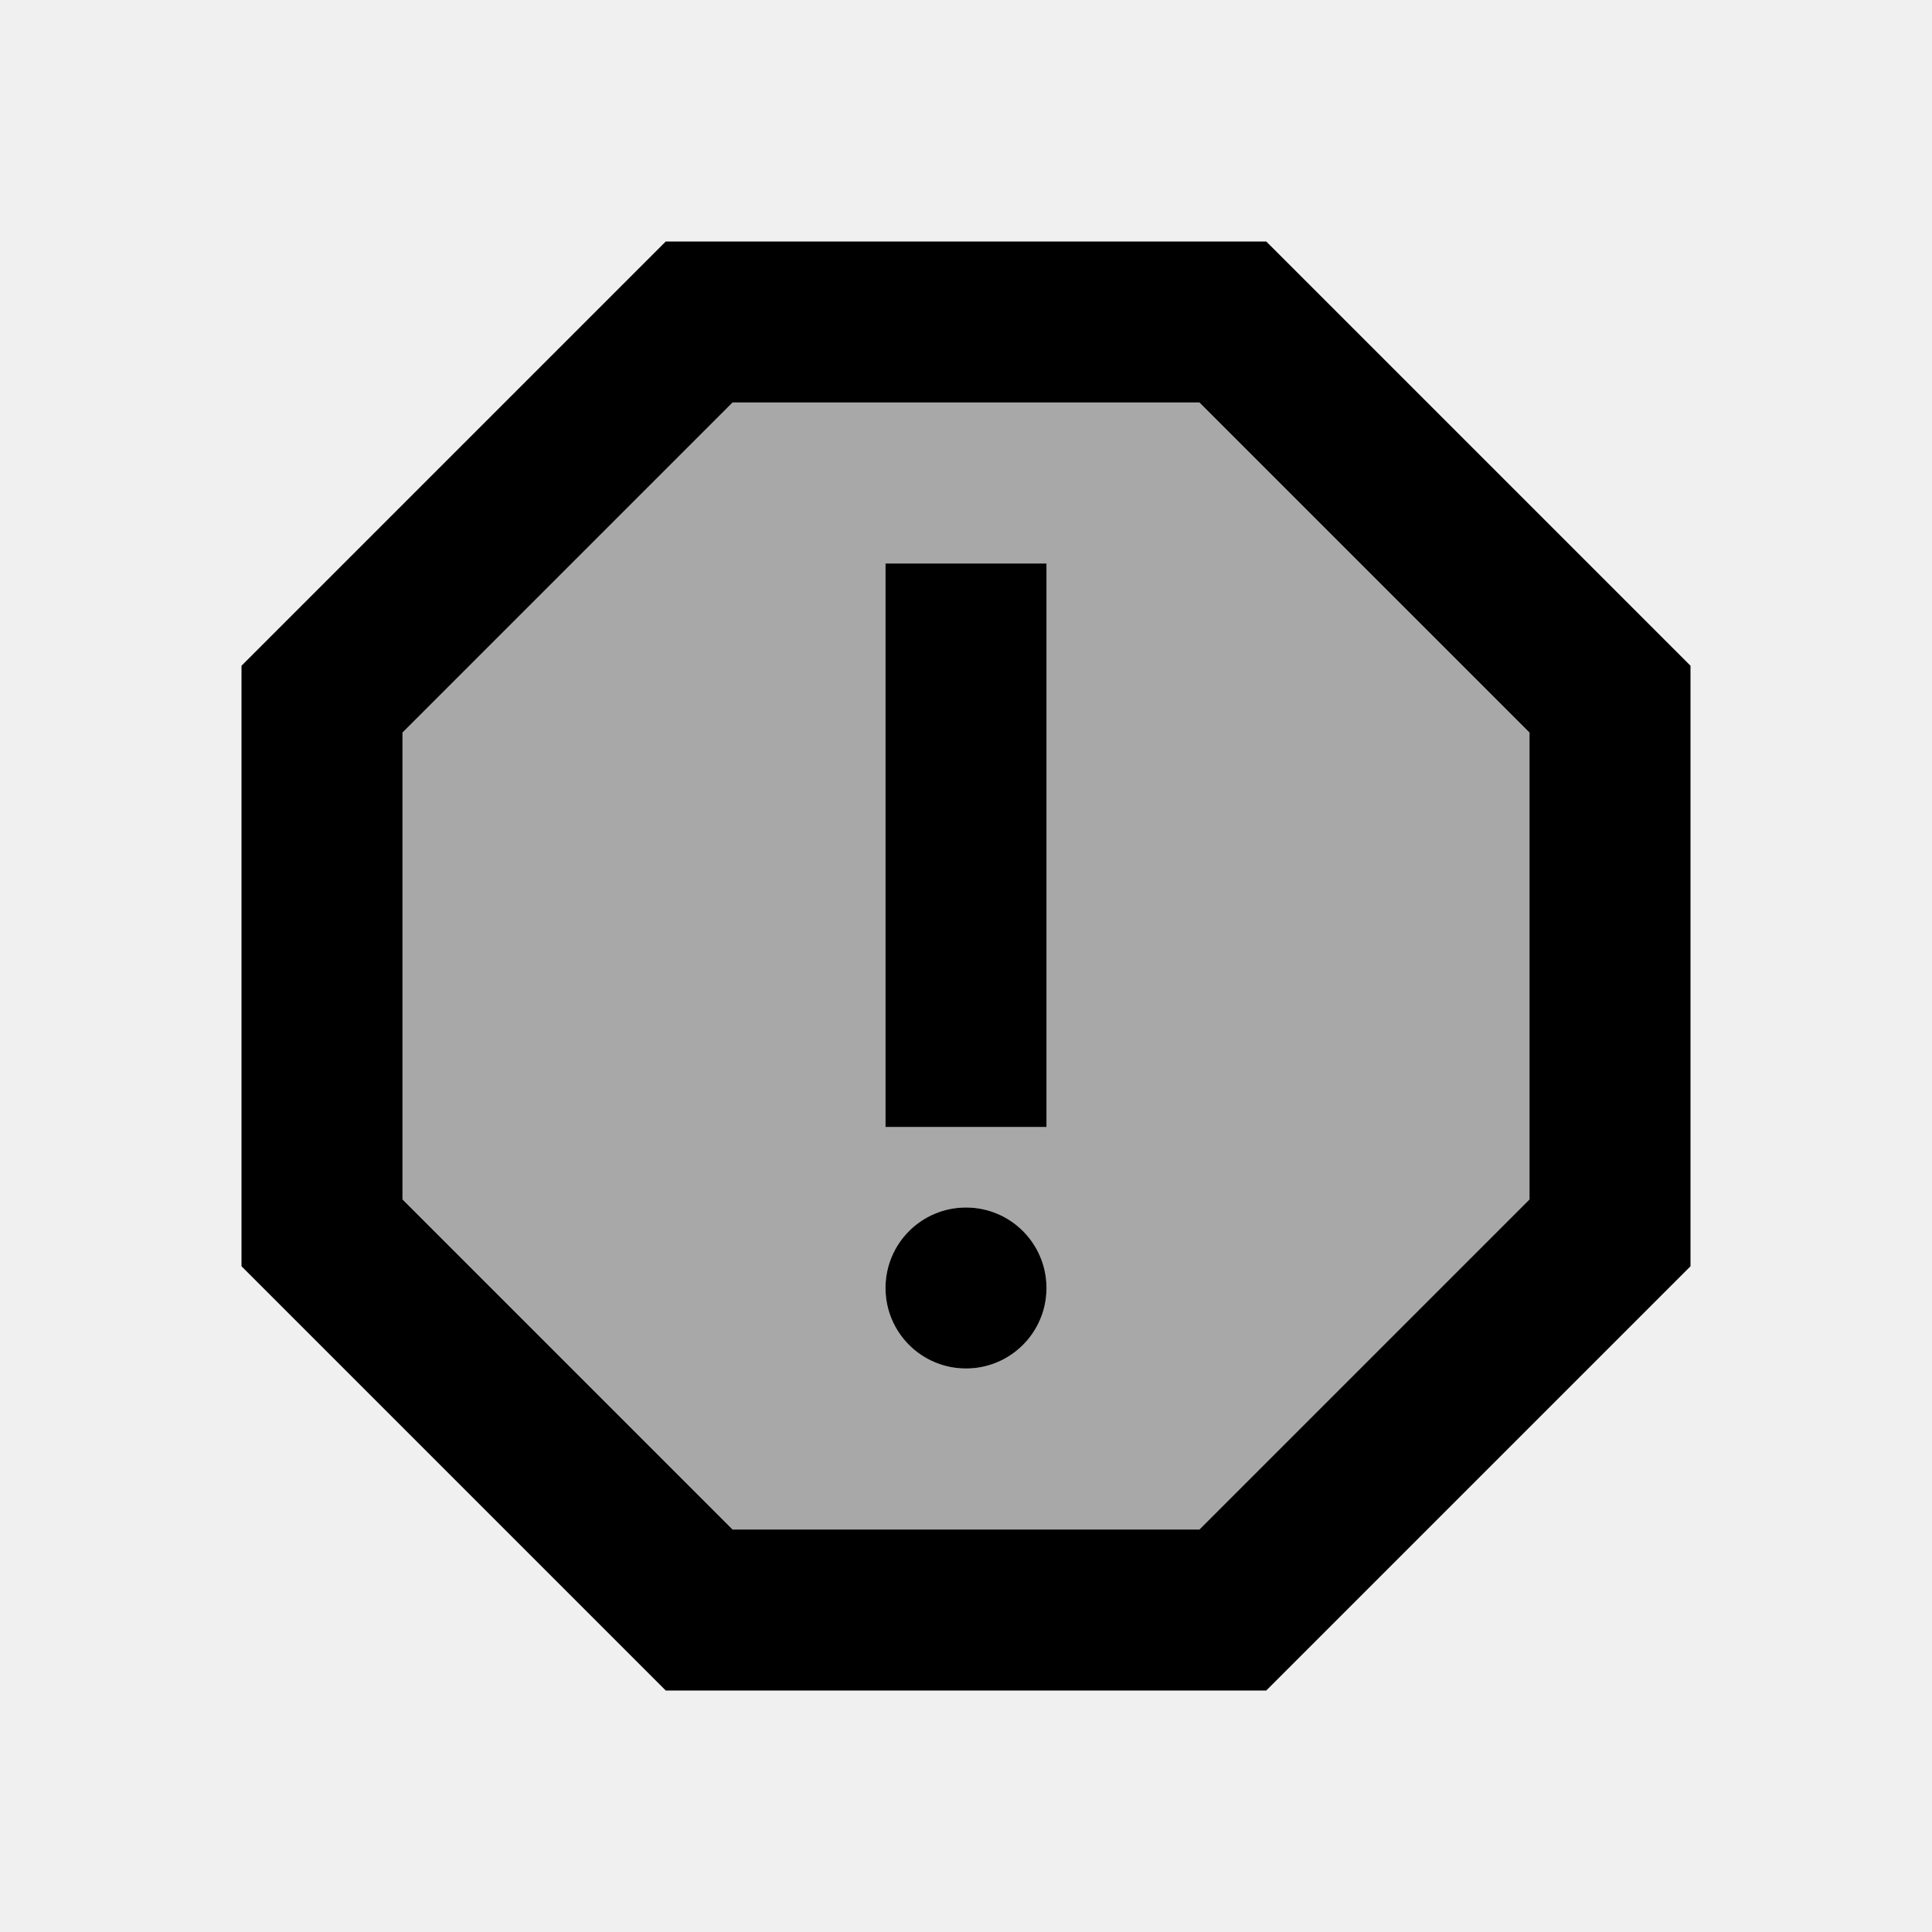
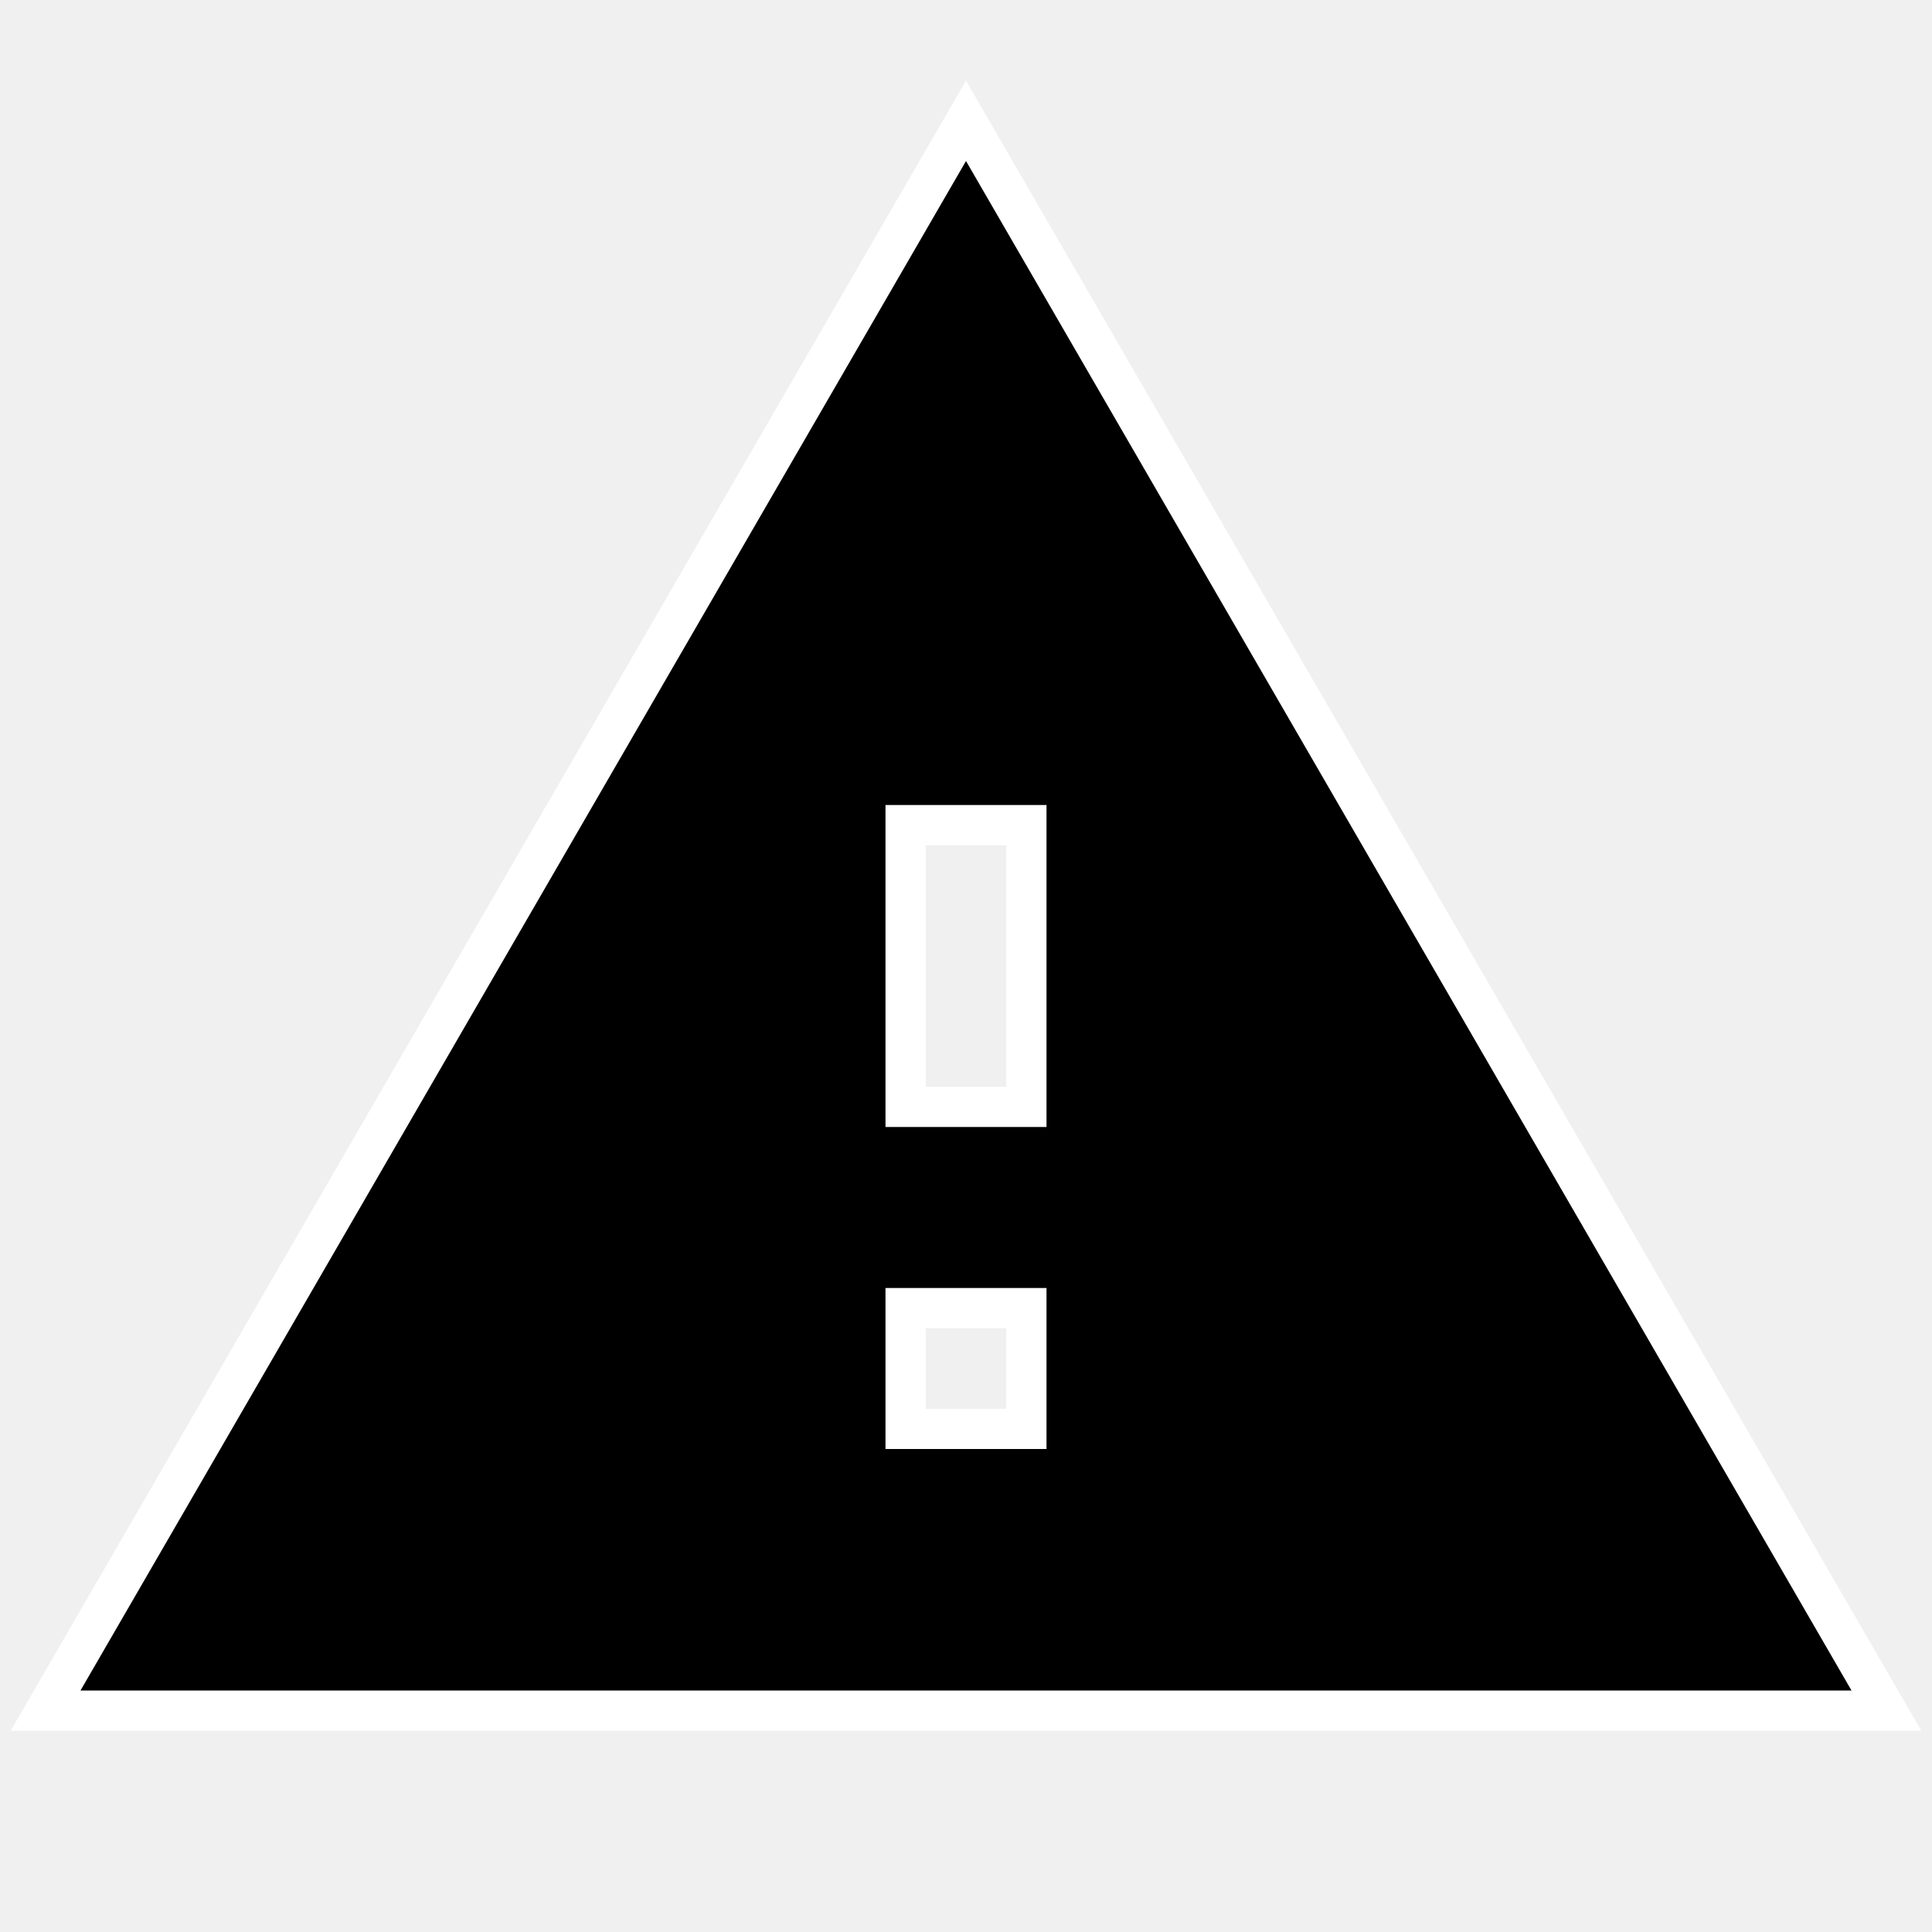
- <svg xmlns="http://www.w3.org/2000/svg" height="24px" viewBox="0 0 24 24" width="24px" fill="#000000">
-   <path d="M0 0h24v24H0V0z" fill="none" />
-   <path d="M9.1 5L5 9.1v5.8L9.1 19h5.8l4.1-4.1V9.1L14.9 5H9.1zM12 17c-.55 0-1-.45-1-1s.45-1 1-1 1 .45 1 1-.45 1-1 1zm1-3h-2V7h2v7z" opacity=".3" />
-   <path d="M15.73 3H8.27L3 8.27v7.46L8.27 21h7.46L21 15.73V8.27L15.73 3zM19 14.9L14.9 19H9.1L5 14.9V9.1L9.1 5h5.8L19 9.1v5.8z" />
-   <circle cx="12" cy="16" r="1" />
-   <path d="M11 7h2v7h-2z" />
+ <svg xmlns="http://www.w3.org/2000/svg" height="24px" viewBox="0 0 24 24" width="24px" fill="#000000" version="1.1" id="svg845">
+   <defs id="defs849" />
+   <path d="M1 21h22L12 2 1 21zm12-3h-2v-2h2v2zm0-4h-2v-4h2v4z" id="path843" style="stroke:#ffffff;stroke-opacity:1;stroke-width:1;stroke-miterlimit:4;stroke-dasharray:none;paint-order:markers stroke fill" />
</svg>
